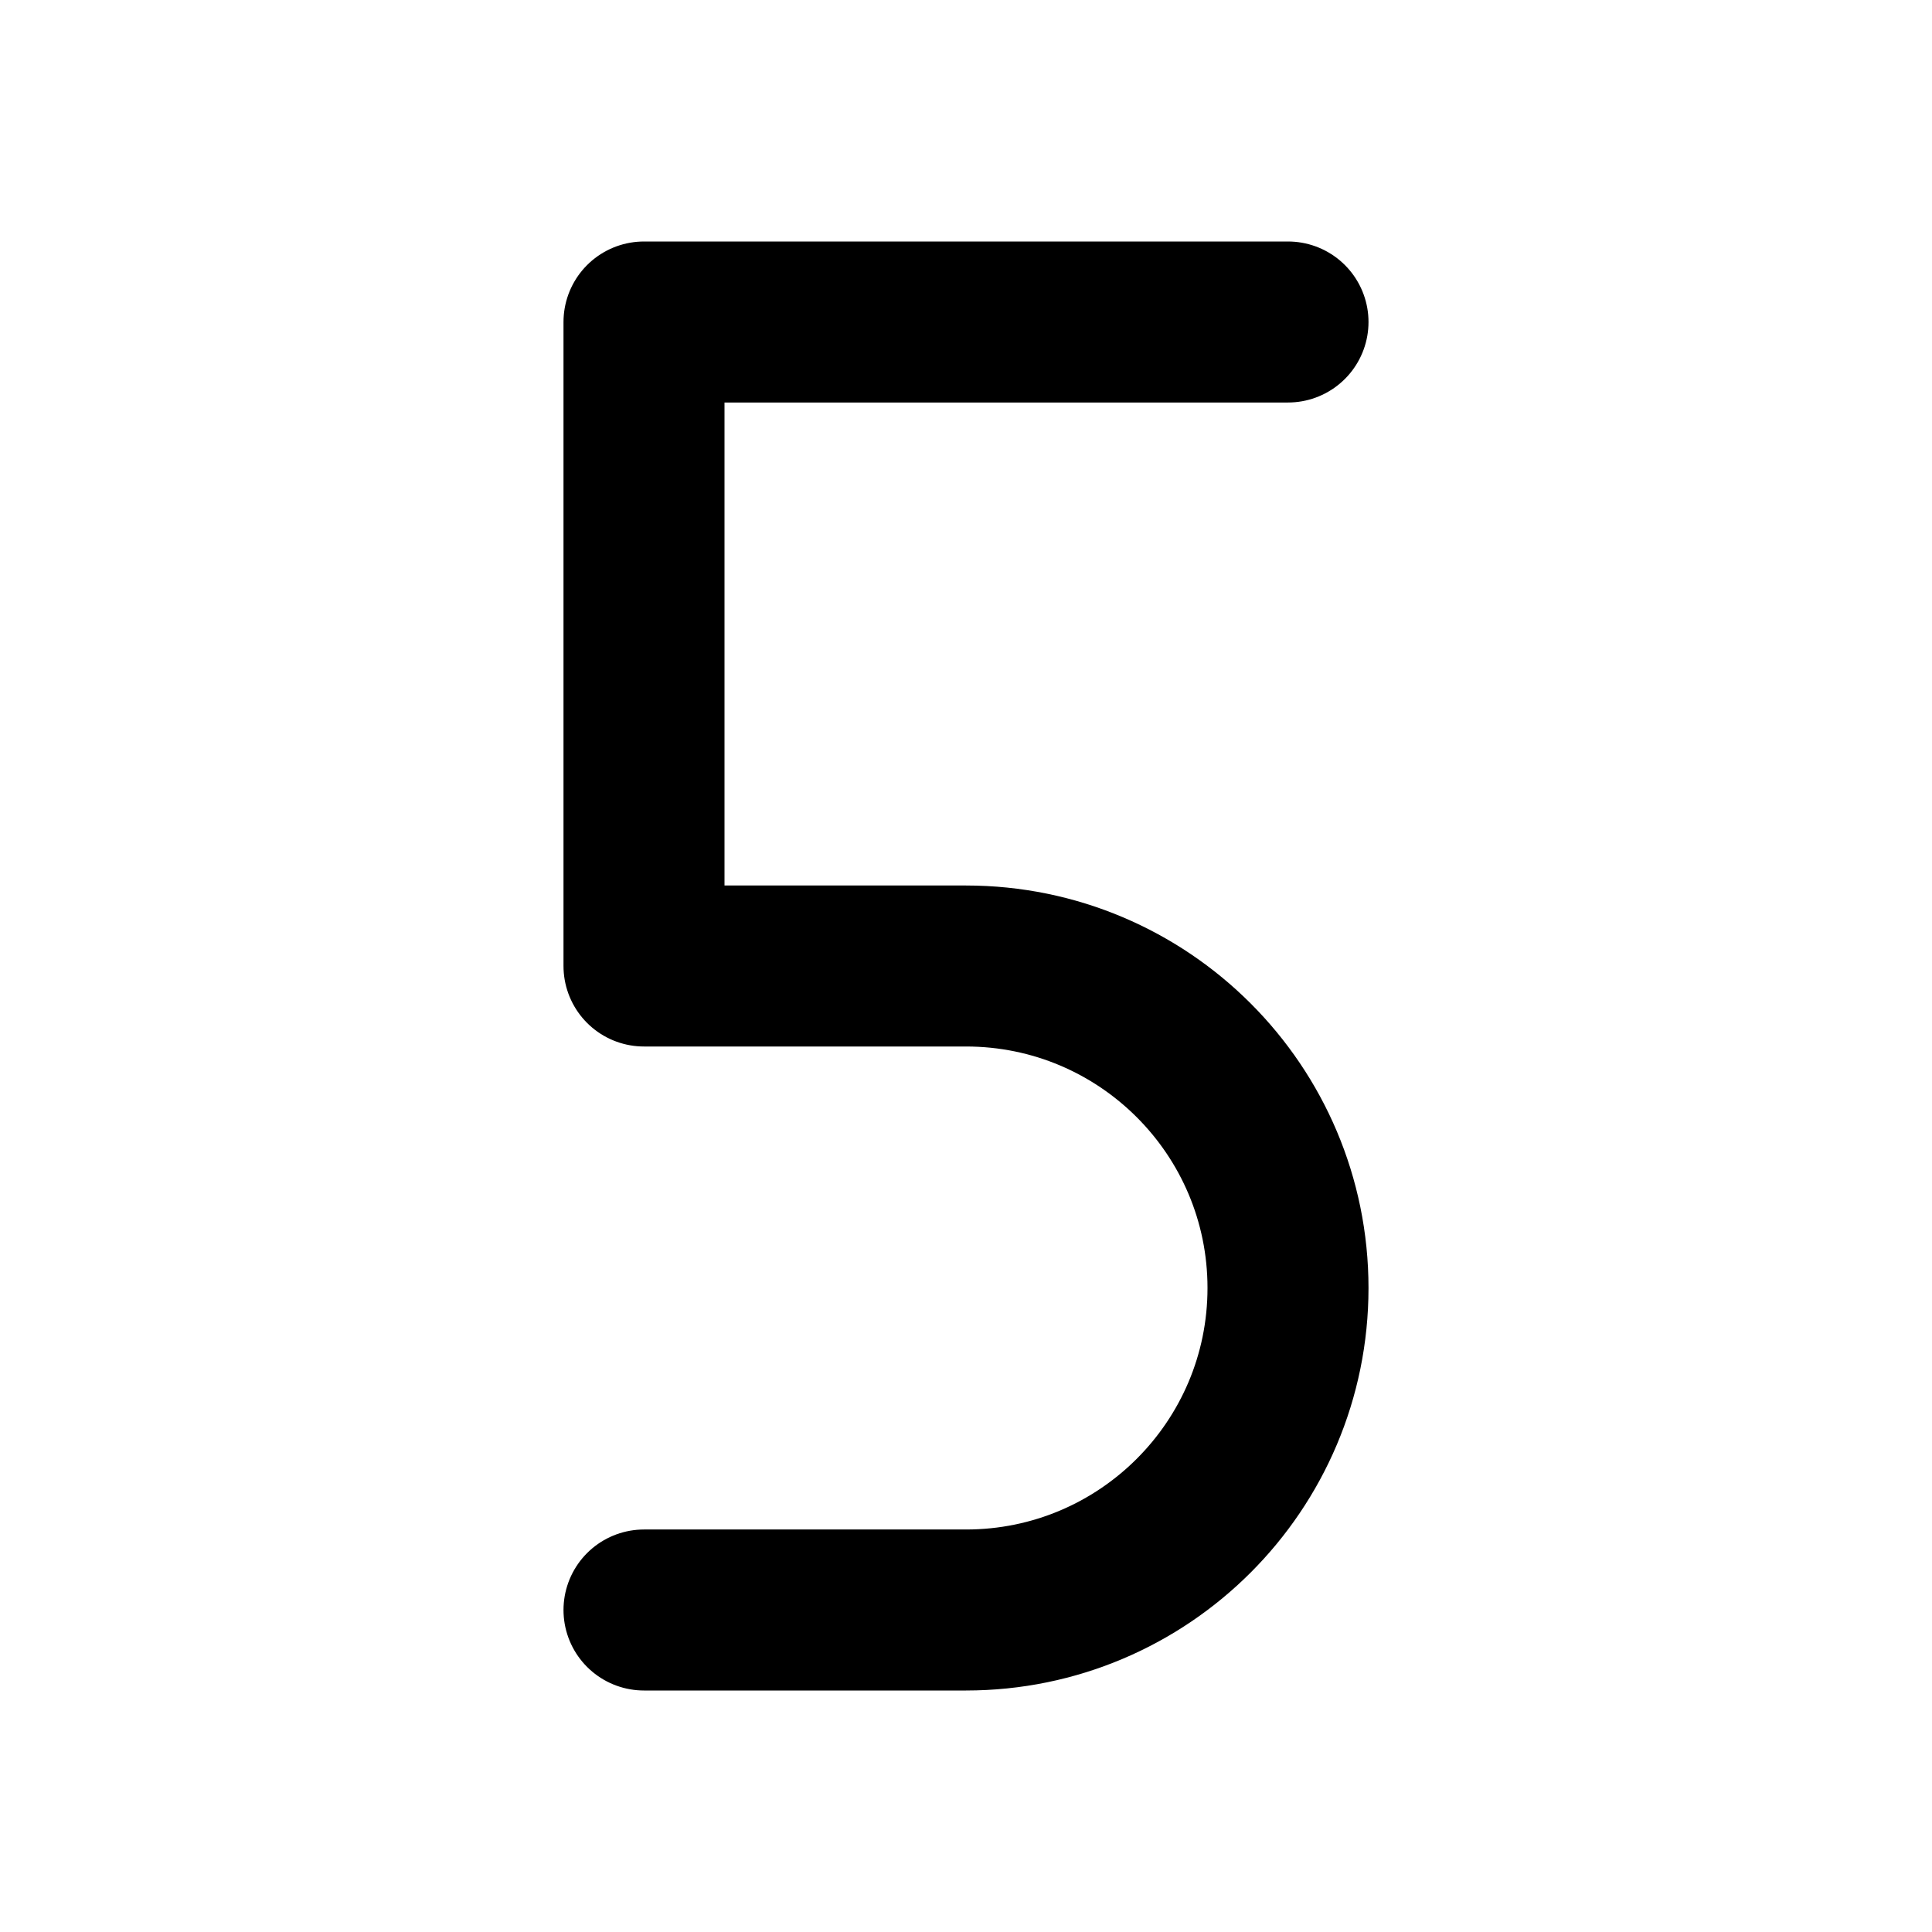
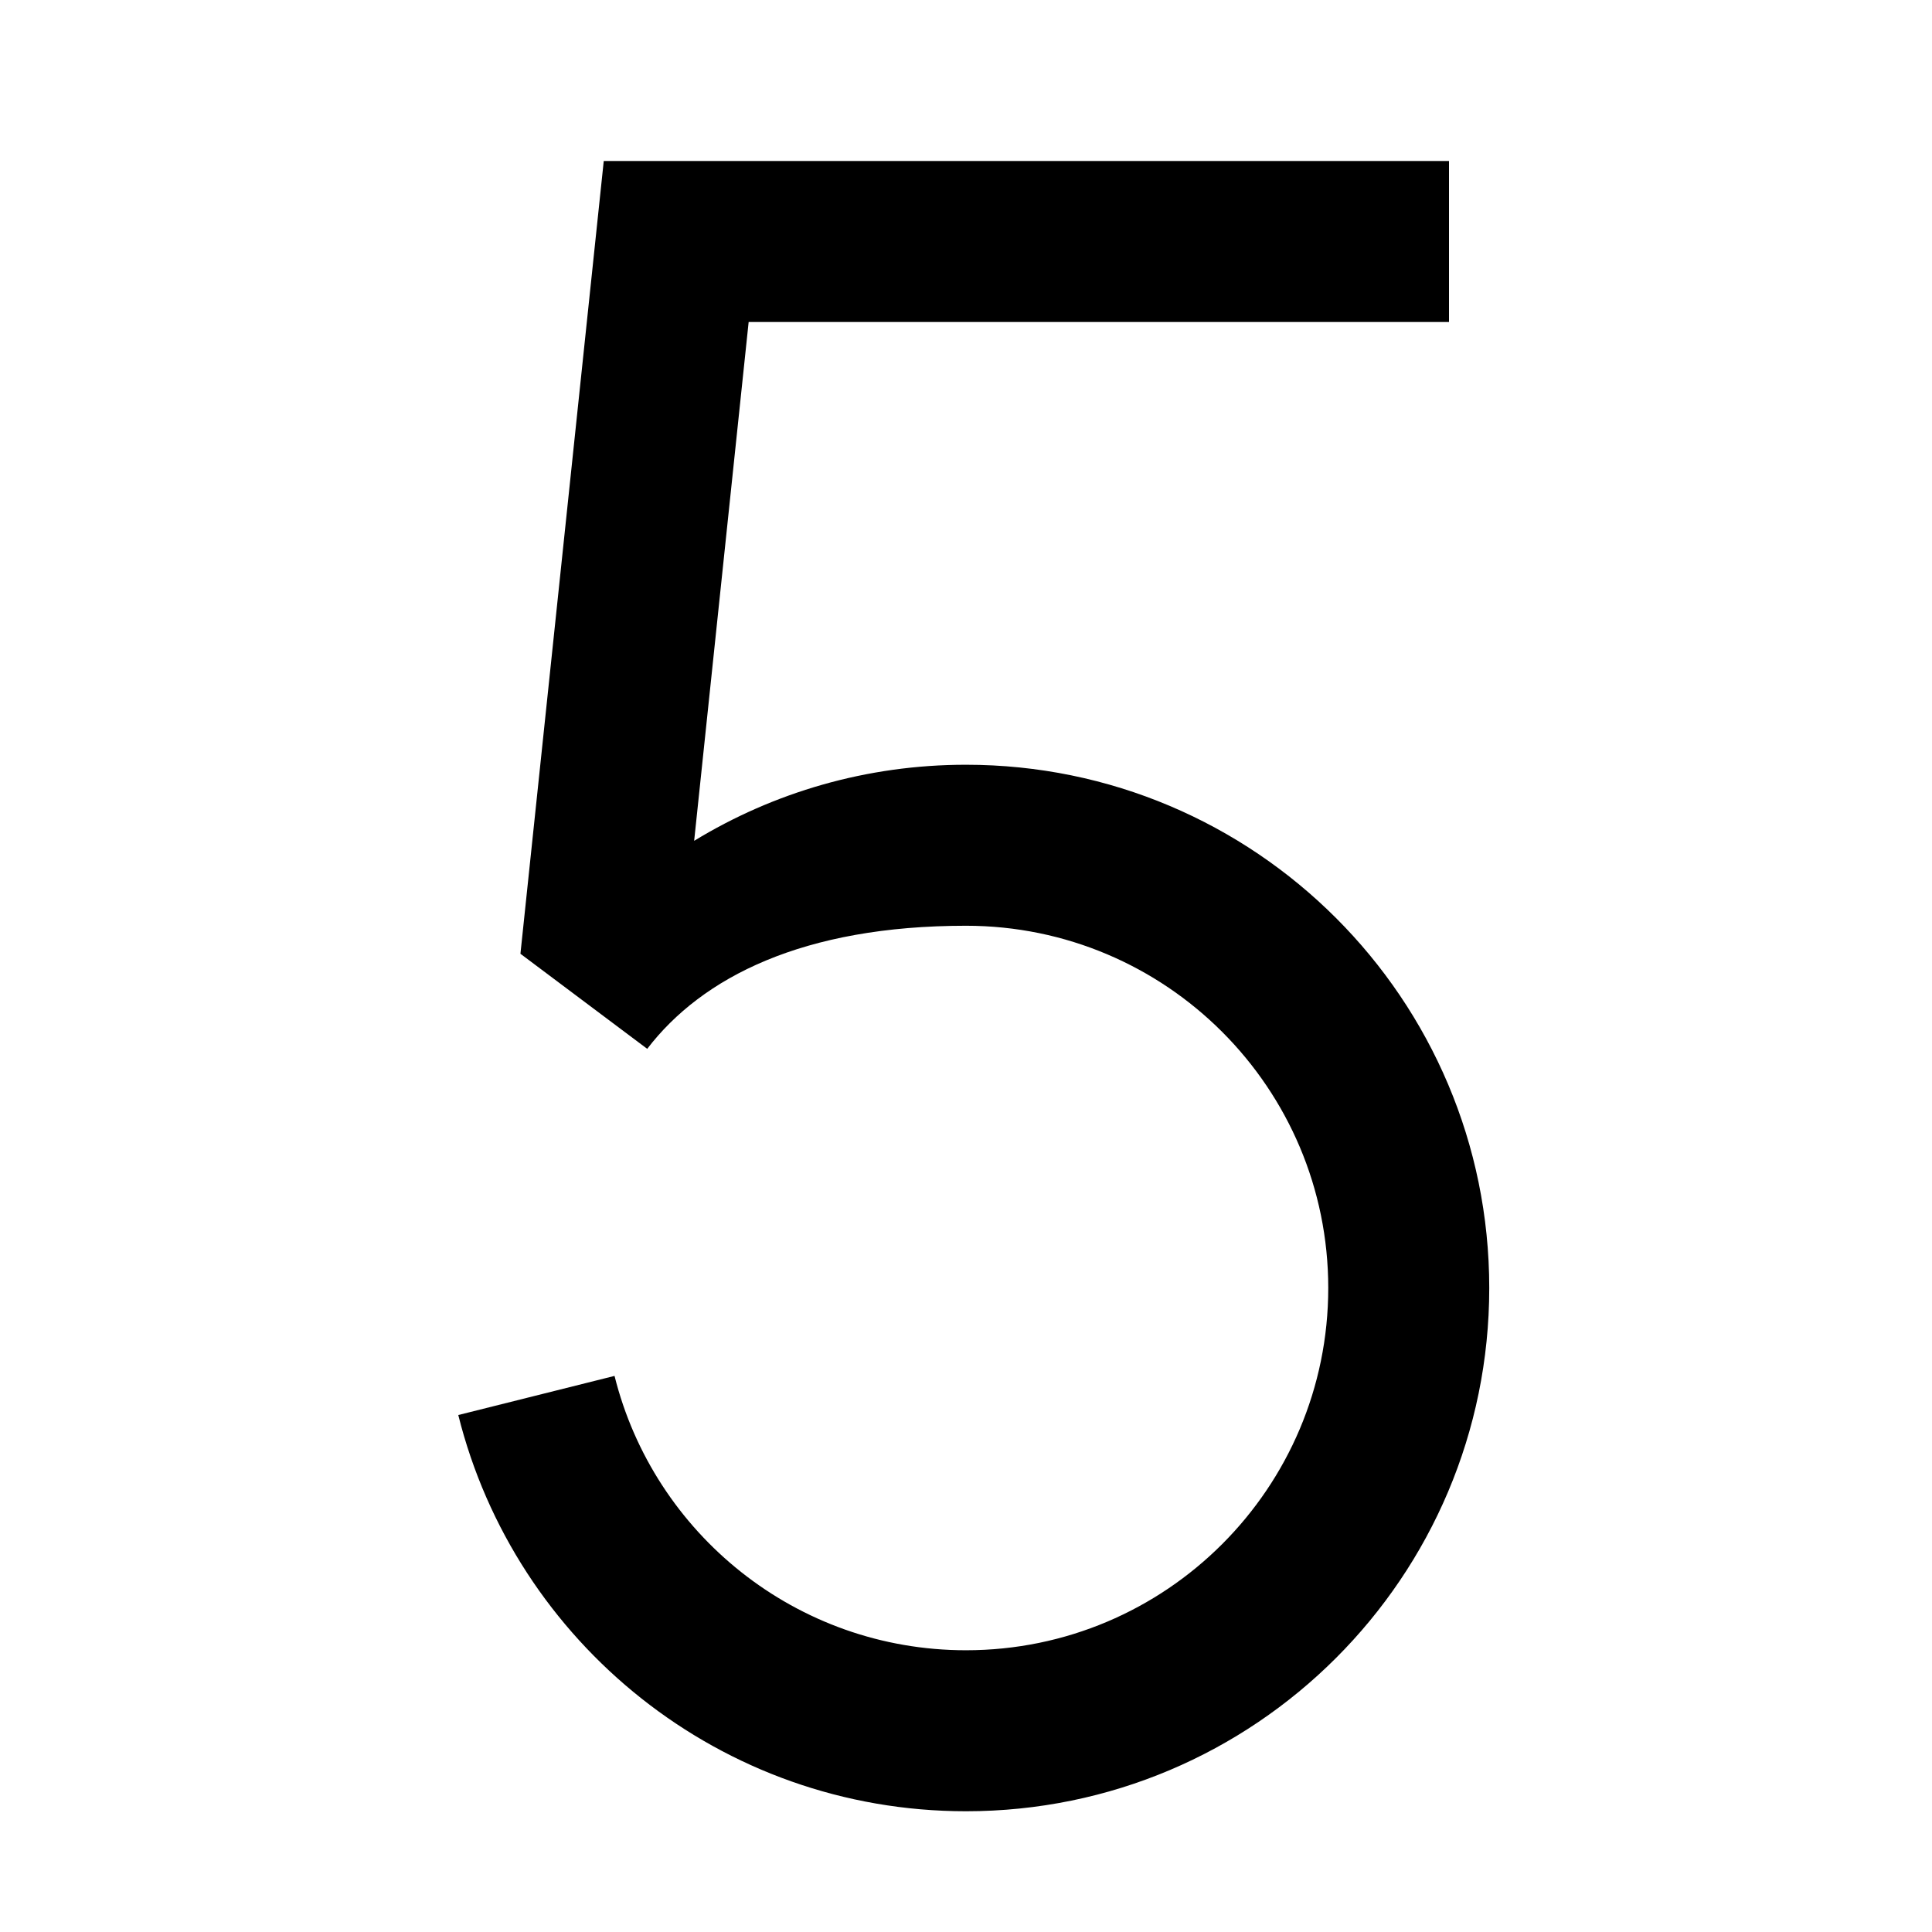
- <svg xmlns="http://www.w3.org/2000/svg" width="24" height="24" viewBox="0 0 24 24" fill="none" stroke="currentColor" stroke-width="2" stroke-linecap="round" stroke-linejoin="round" class="icon icon-tabler icons-tabler-outline icon-tabler-number-5">
-   <path stroke="none" d="M0 0h24v24H0z" fill="none" />
-   <path d="M8 20h4a4 4 0 1 0 0 -8h-4v-8h8" />
+ <svg xmlns="http://www.w3.org/2000/svg" viewBox="0 0 24 24" fill="currentColor">
+   <path d="M18 2V4H9.3L8.623 10.445C9.607 9.845 10.763 9.5 12 9.5C15.59 9.5 18.5 12.41 18.5 16C18.5 19.59 15.59 22.5 12 22.5C8.954 22.5 6.398 20.405 5.693 17.578L7.634 17.092C8.122 19.05 9.891 20.5 12 20.5C14.485 20.5 16.5 18.485 16.5 16C16.5 13.515 14.485 11.5 12 11.5C9.978 11.5 8.722 12.139 8.04 13.029L6.465 11.848L7.5 2H18Z" />
</svg>
